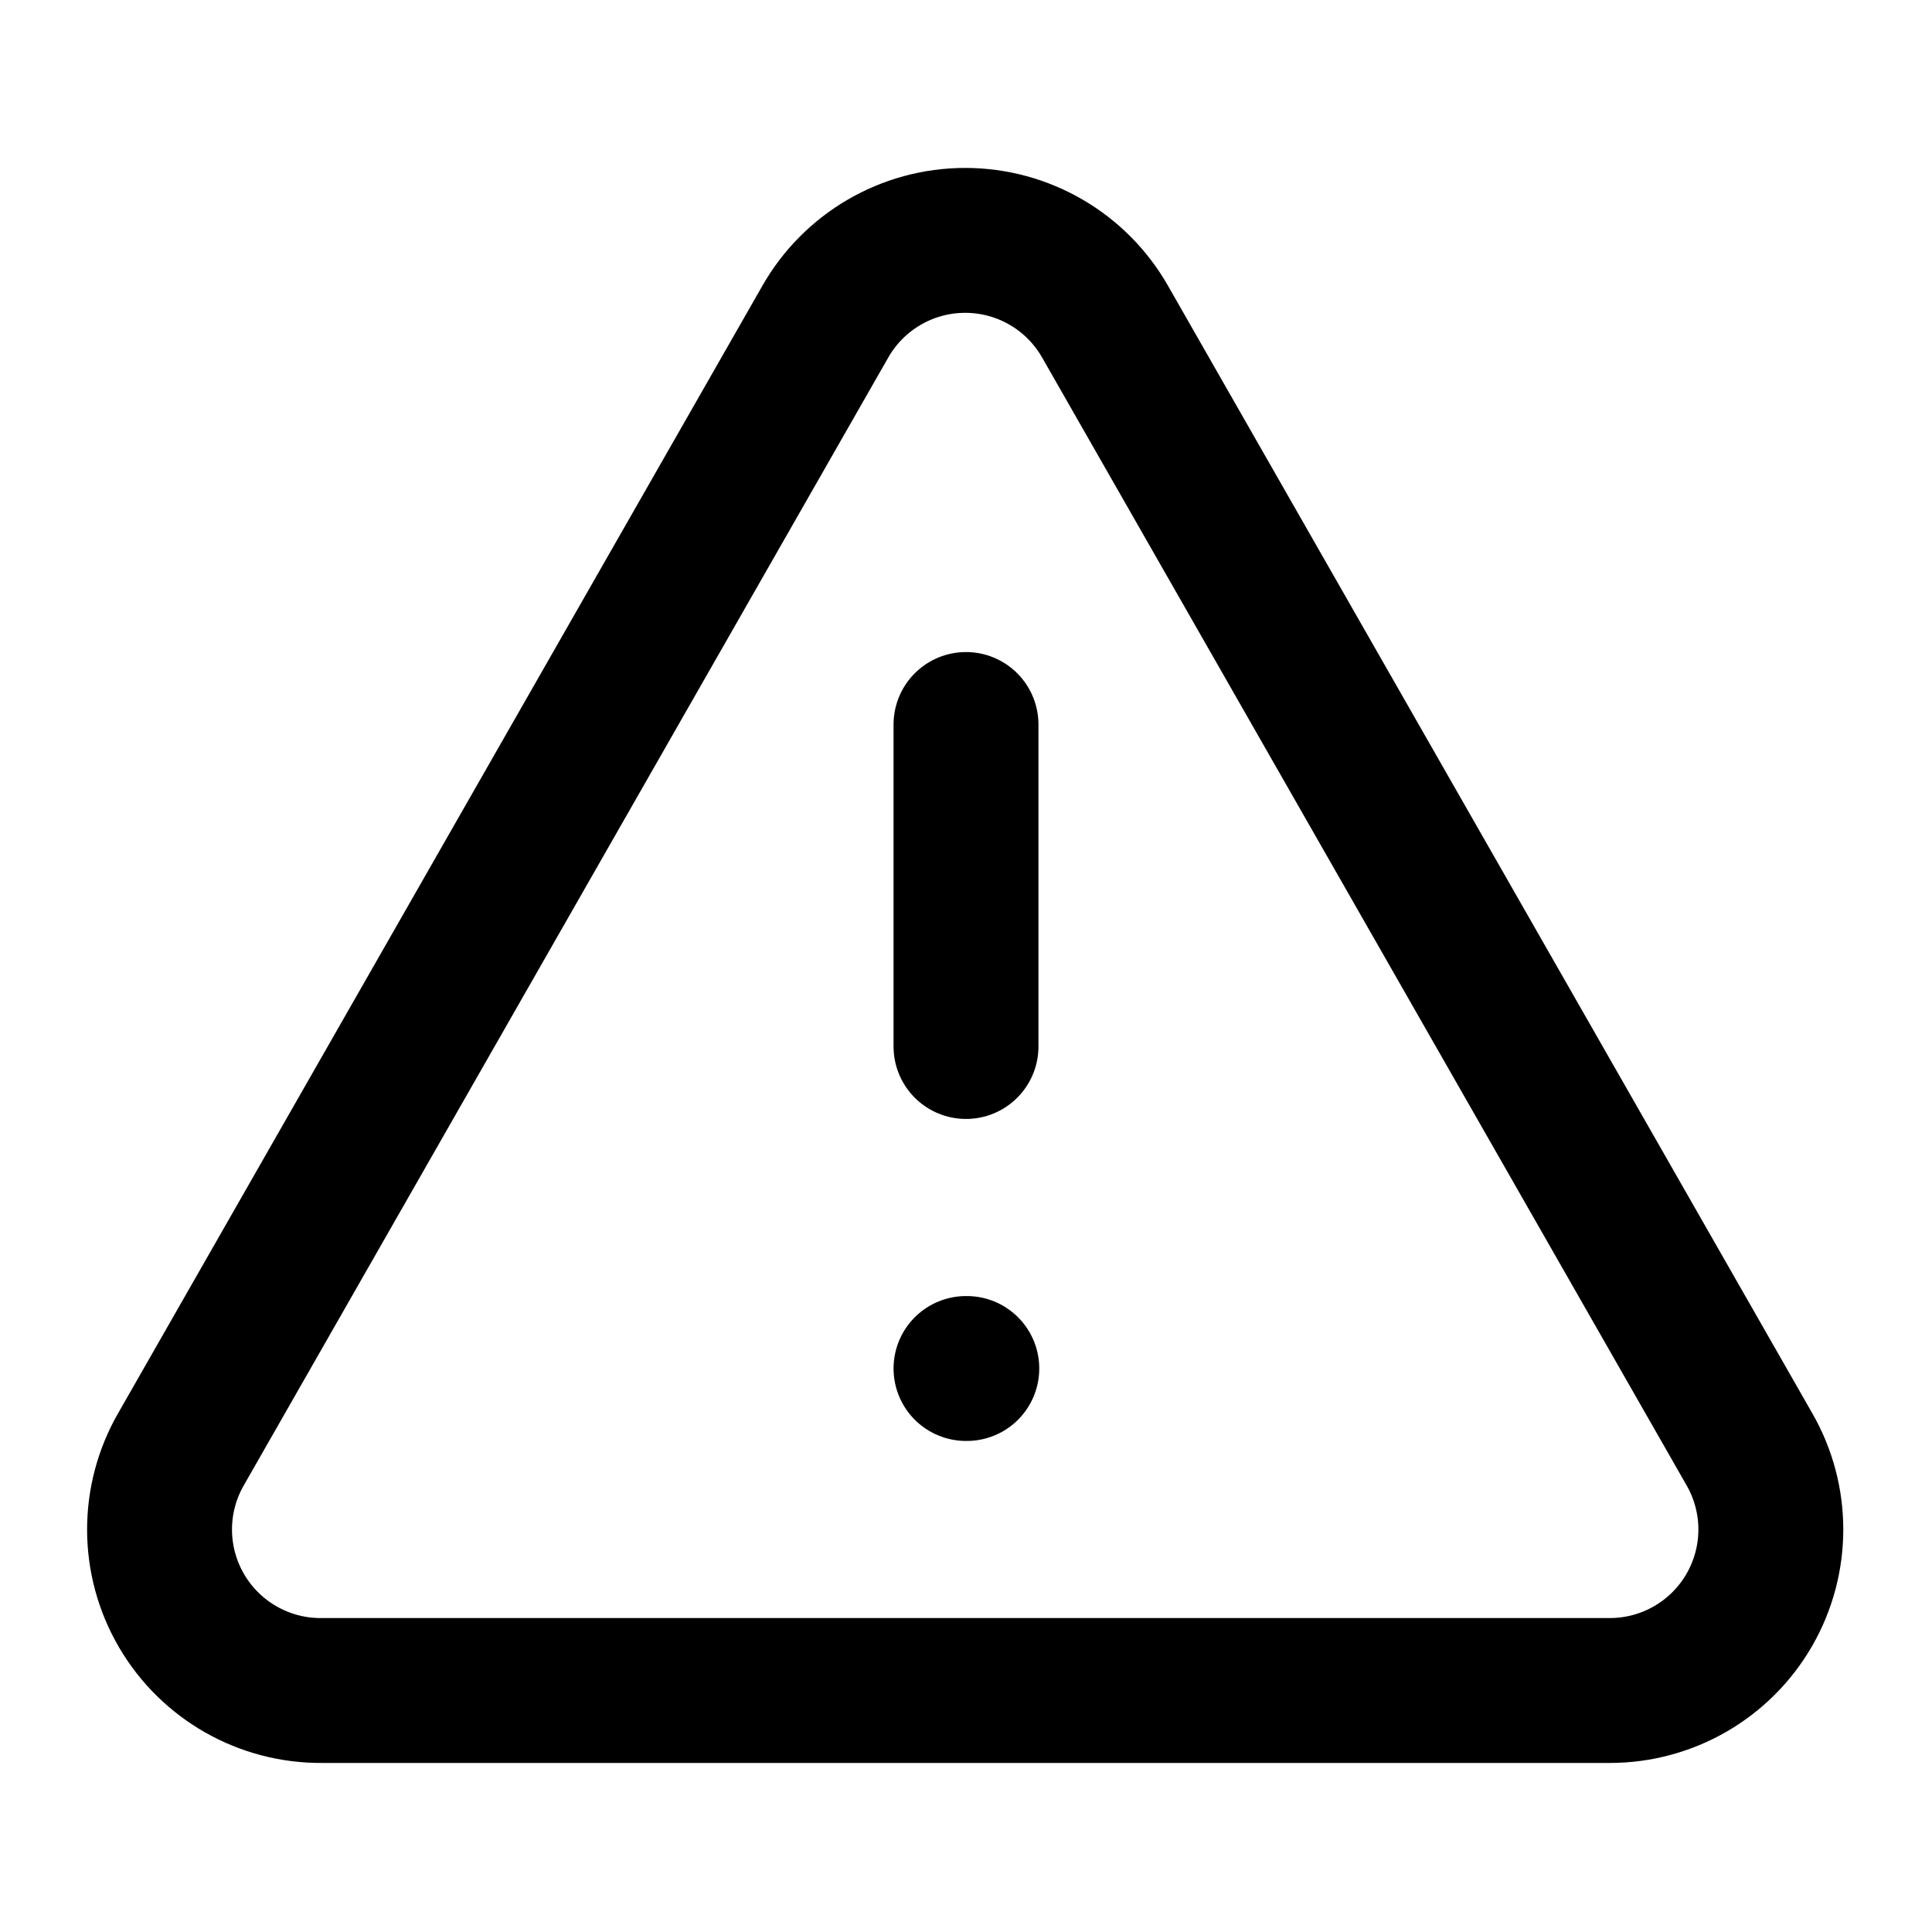
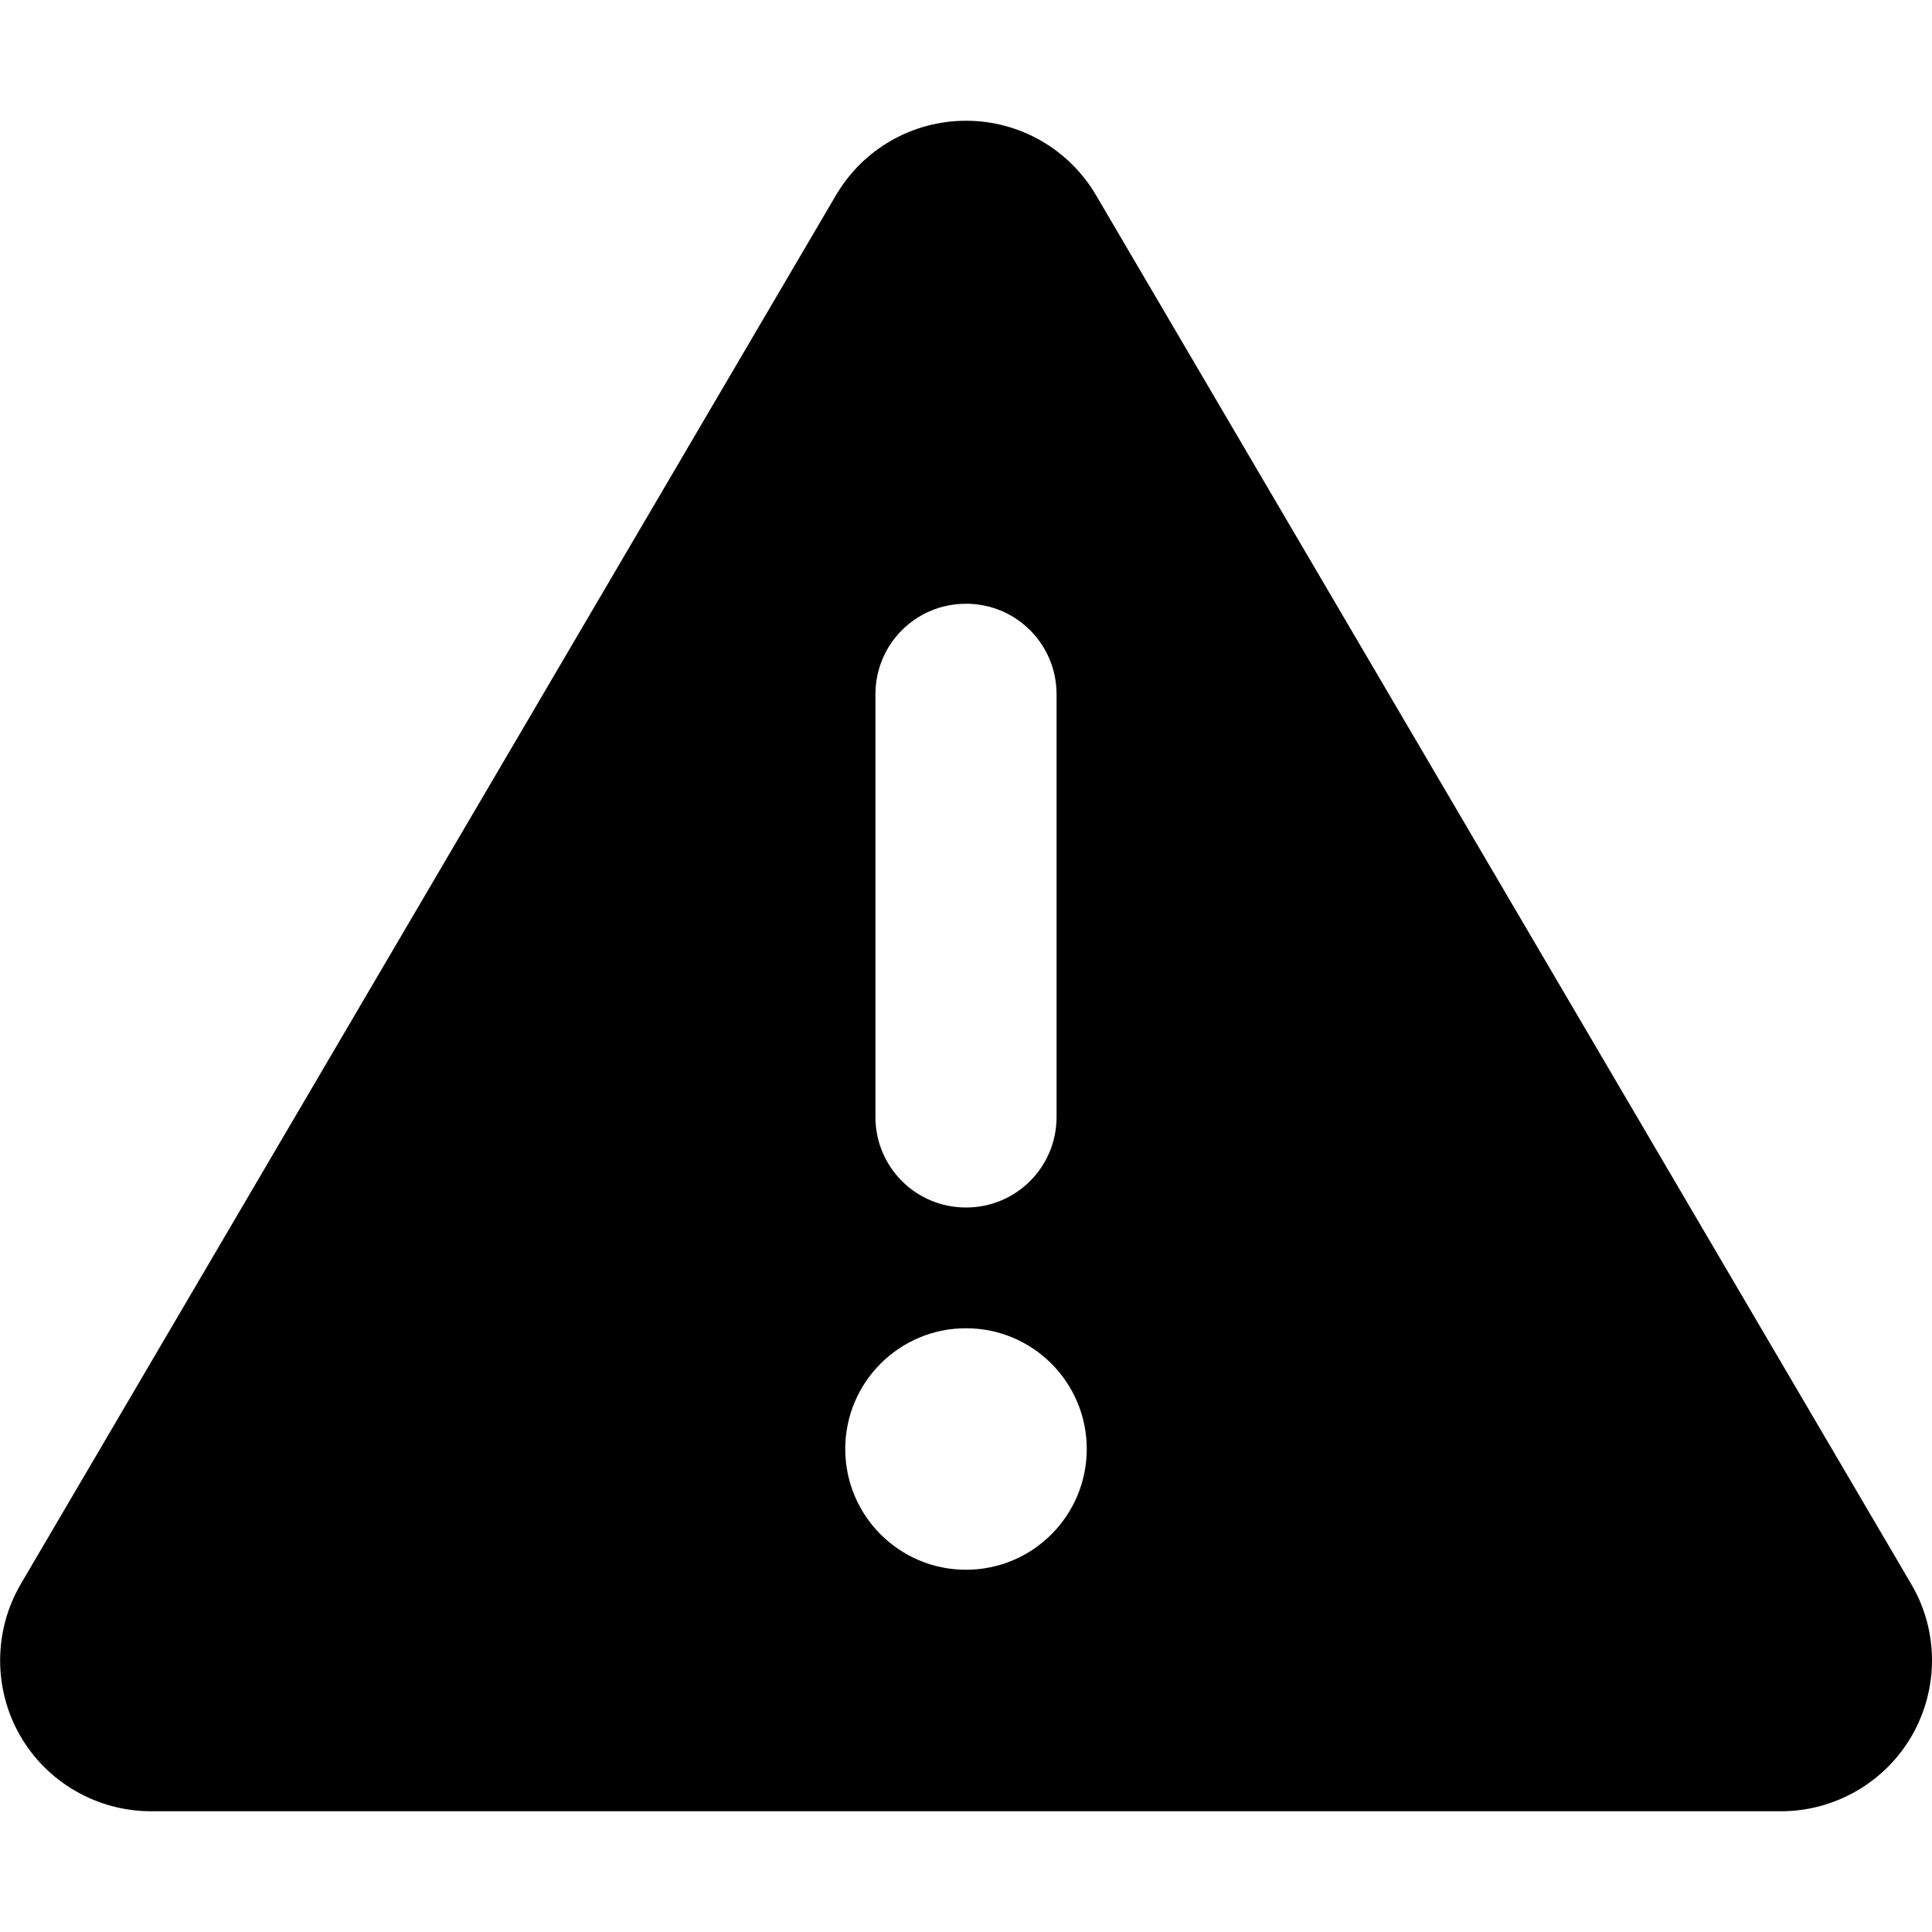
- <svg xmlns="http://www.w3.org/2000/svg" width="24" height="24" viewBox="0 0 24 24" fill="none" stroke="currentColor" stroke-width="1.8" stroke-linecap="round" stroke-linejoin="round">
-   <path d="m21.73 18-8-14a2 2 0 0 0-3.48 0l-8 14A2 2 0 0 0 4 21h16a2 2 0 0 0 1.73-3Z" />
-   <path d="M12 9v4" />
-   <path d="M12 17h.01" />
+ <svg xmlns="http://www.w3.org/2000/svg" viewBox="0 0 512 512">
+   <path d="M256 32c14.2 0 27.3 7.5 34.5 19.8l216 368c7.3 12.4 7.3 27.7 .2 40.1S486.3 480 472 480L40 480c-14.3 0-27.6-7.7-34.7-20.1s-7-27.8 .2-40.1l216-368C228.7 39.5 241.8 32 256 32zm0 128c-13.3 0-24 10.7-24 24l0 112c0 13.3 10.7 24 24 24s24-10.7 24-24l0-112c0-13.3-10.7-24-24-24zm32 224a32 32 0 1 0 -64 0 32 32 0 1 0 64 0z" />
</svg>
